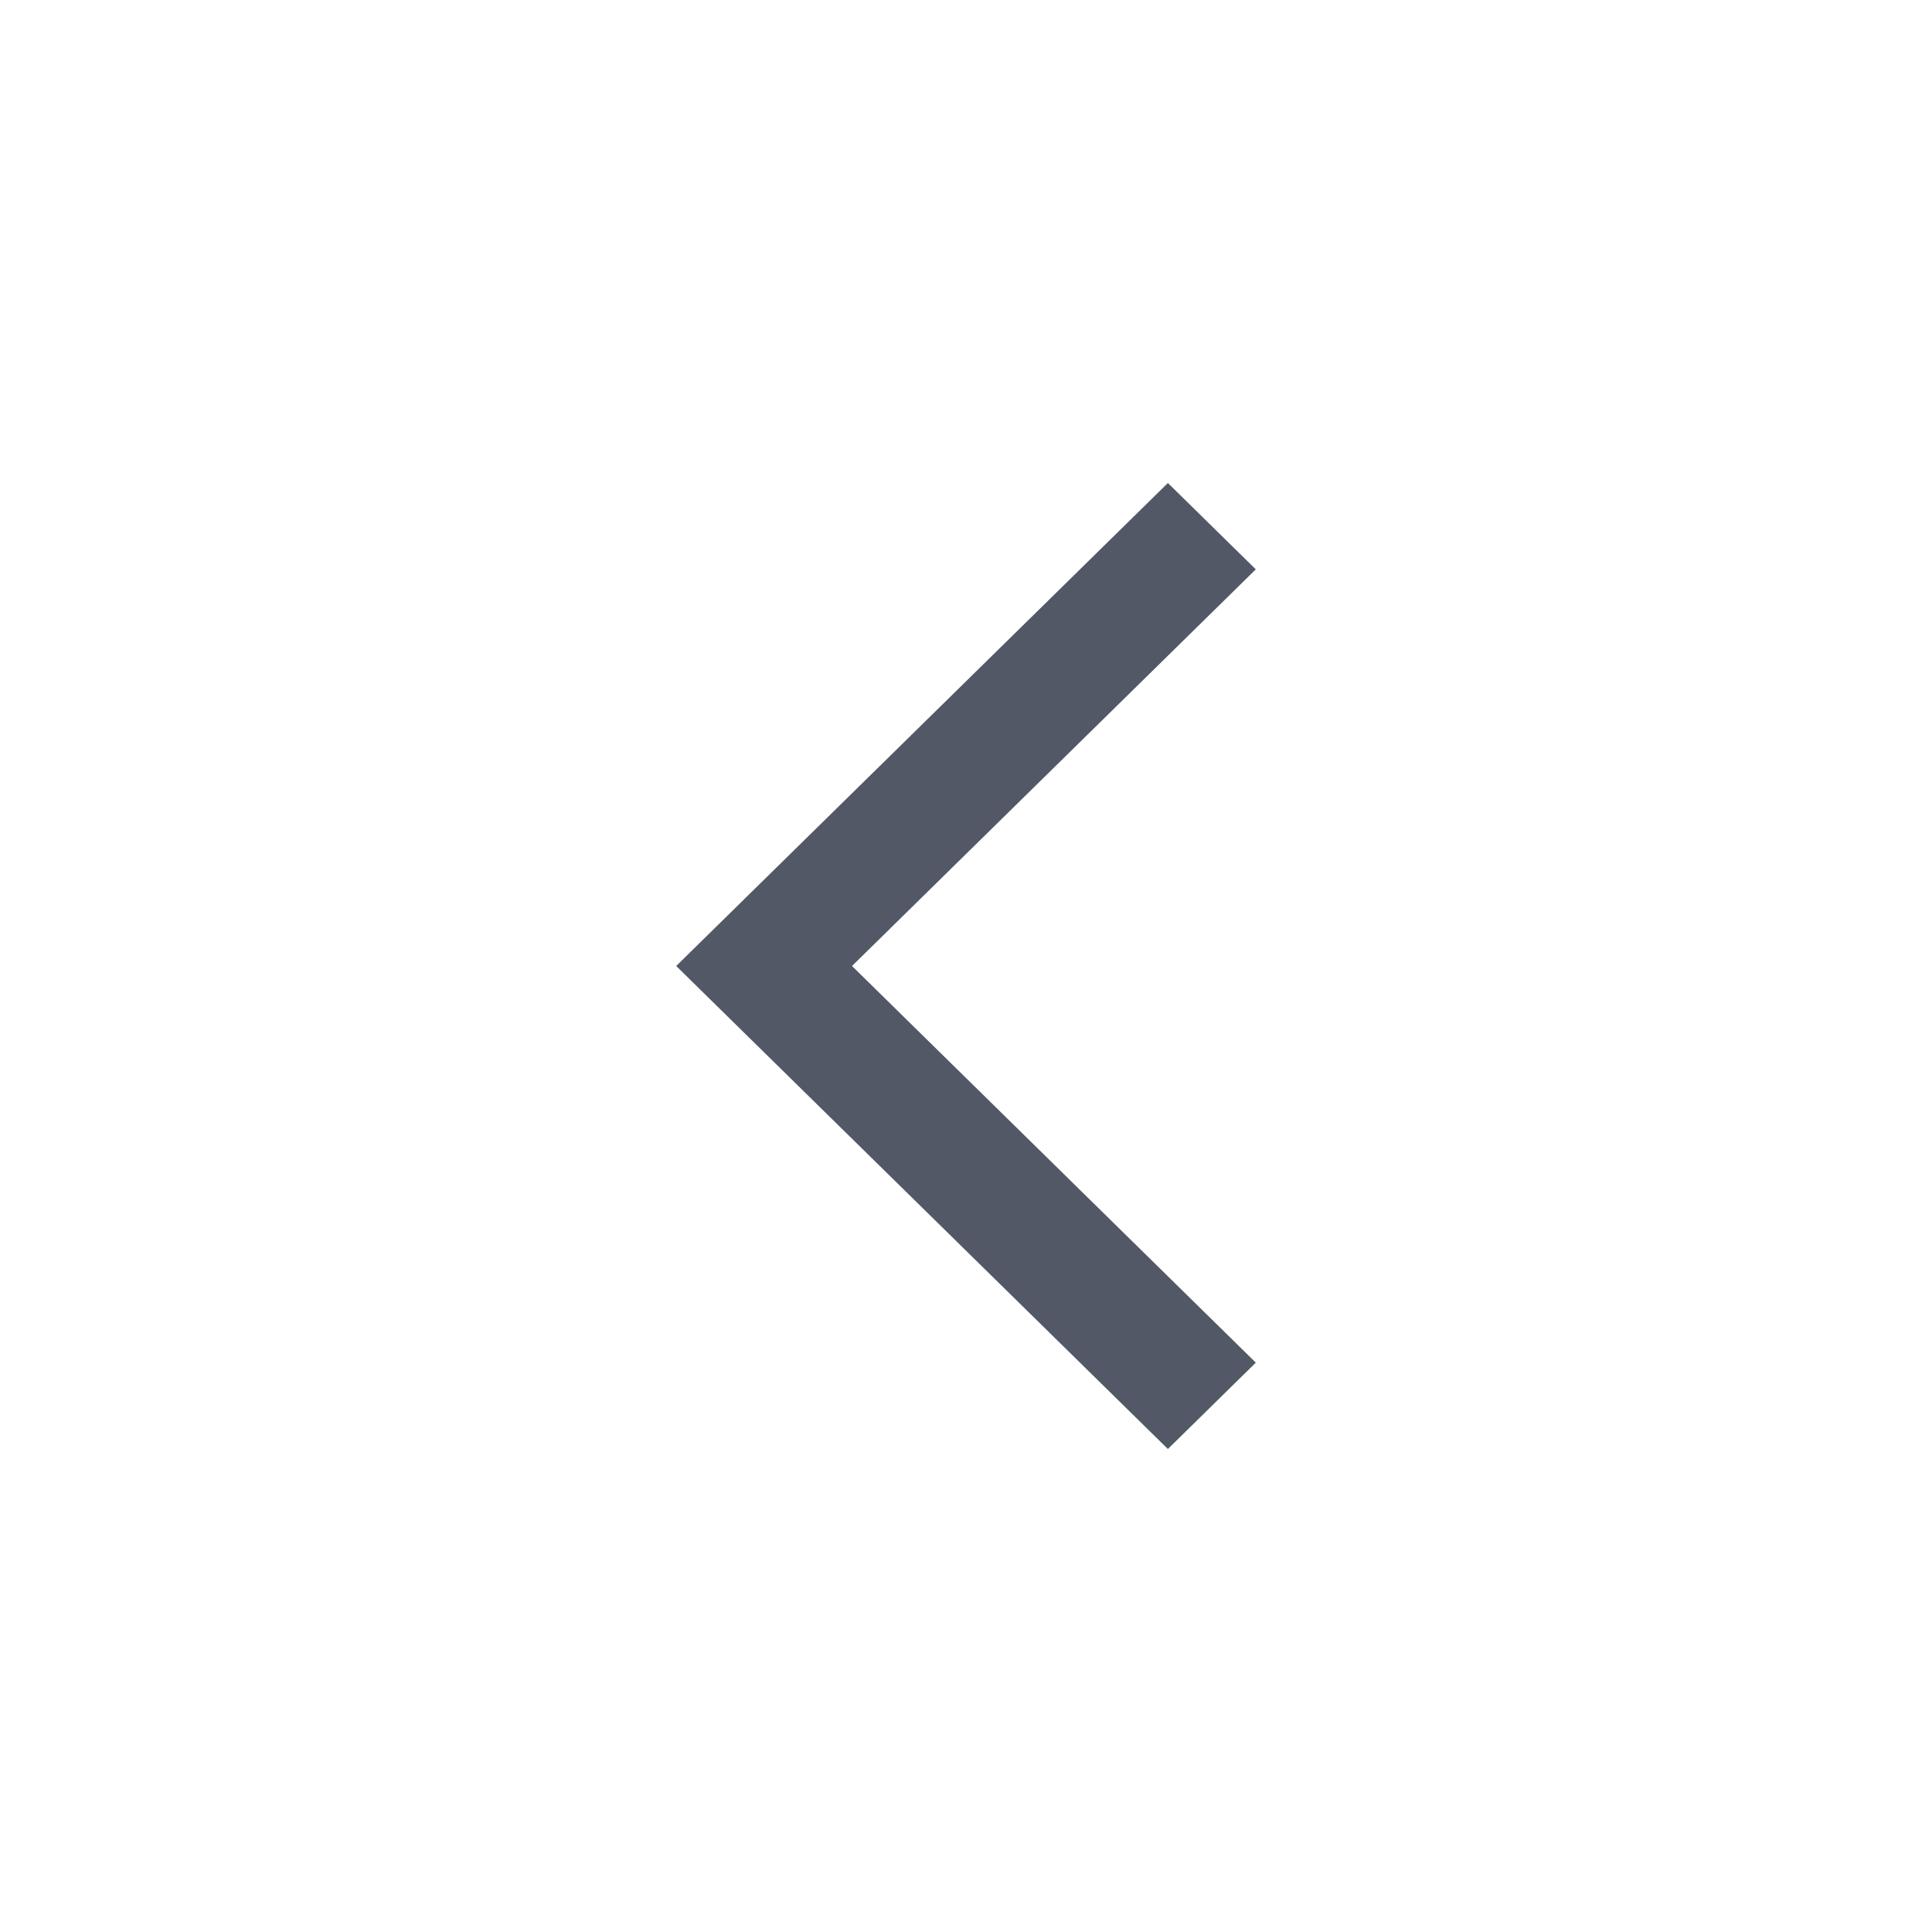
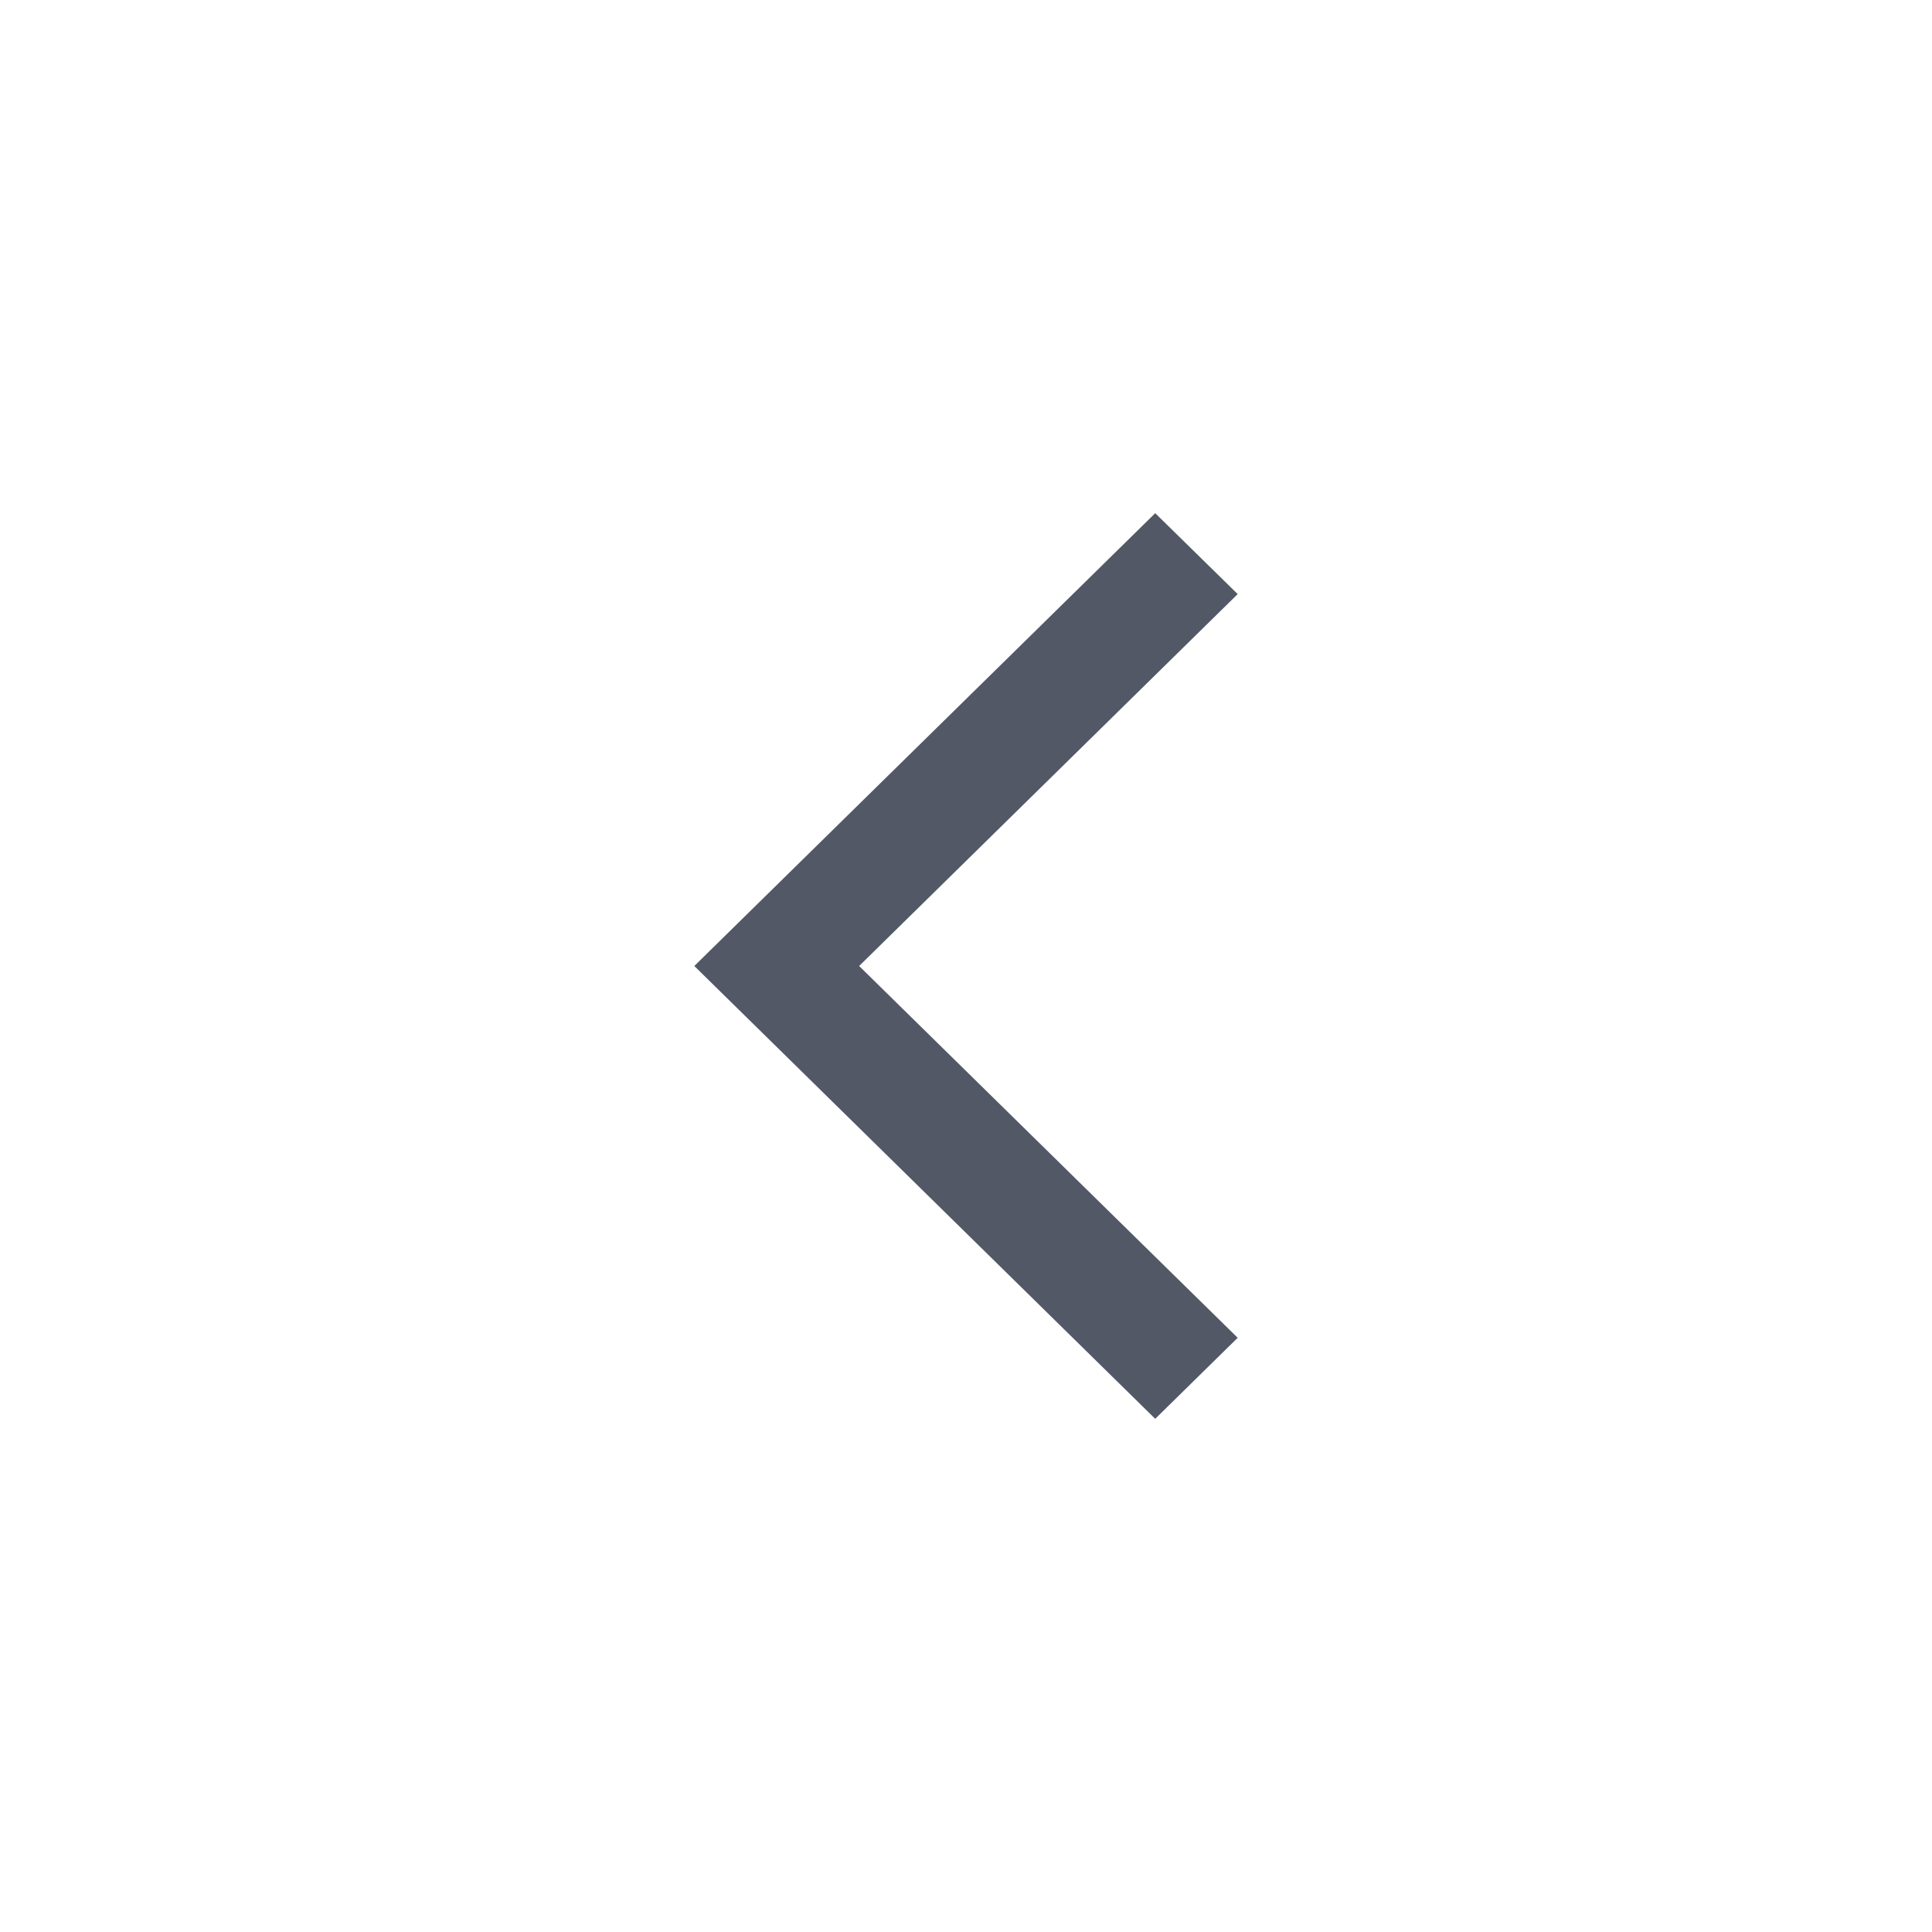
- <svg xmlns="http://www.w3.org/2000/svg" width="20" height="20" viewBox="0 0 20 20" fill="none">
+ <svg xmlns="http://www.w3.org/2000/svg" width="16" height="16" viewBox="0 0 16 16" fill="none">
  <g id="arrow_back_ios">
-     <path id="Vector" d="M13 5.894L12.09 5L7 10L12.09 15L13 14.106L8.82 10L13 5.894Z" fill="#525866" />
+     <path id="Vector" d="M10.25 4.92L9.567 4.25L5.75 8L9.567 11.75L10.25 11.079L7.115 8L10.25 4.92Z" fill="#525866" />
  </g>
</svg>
